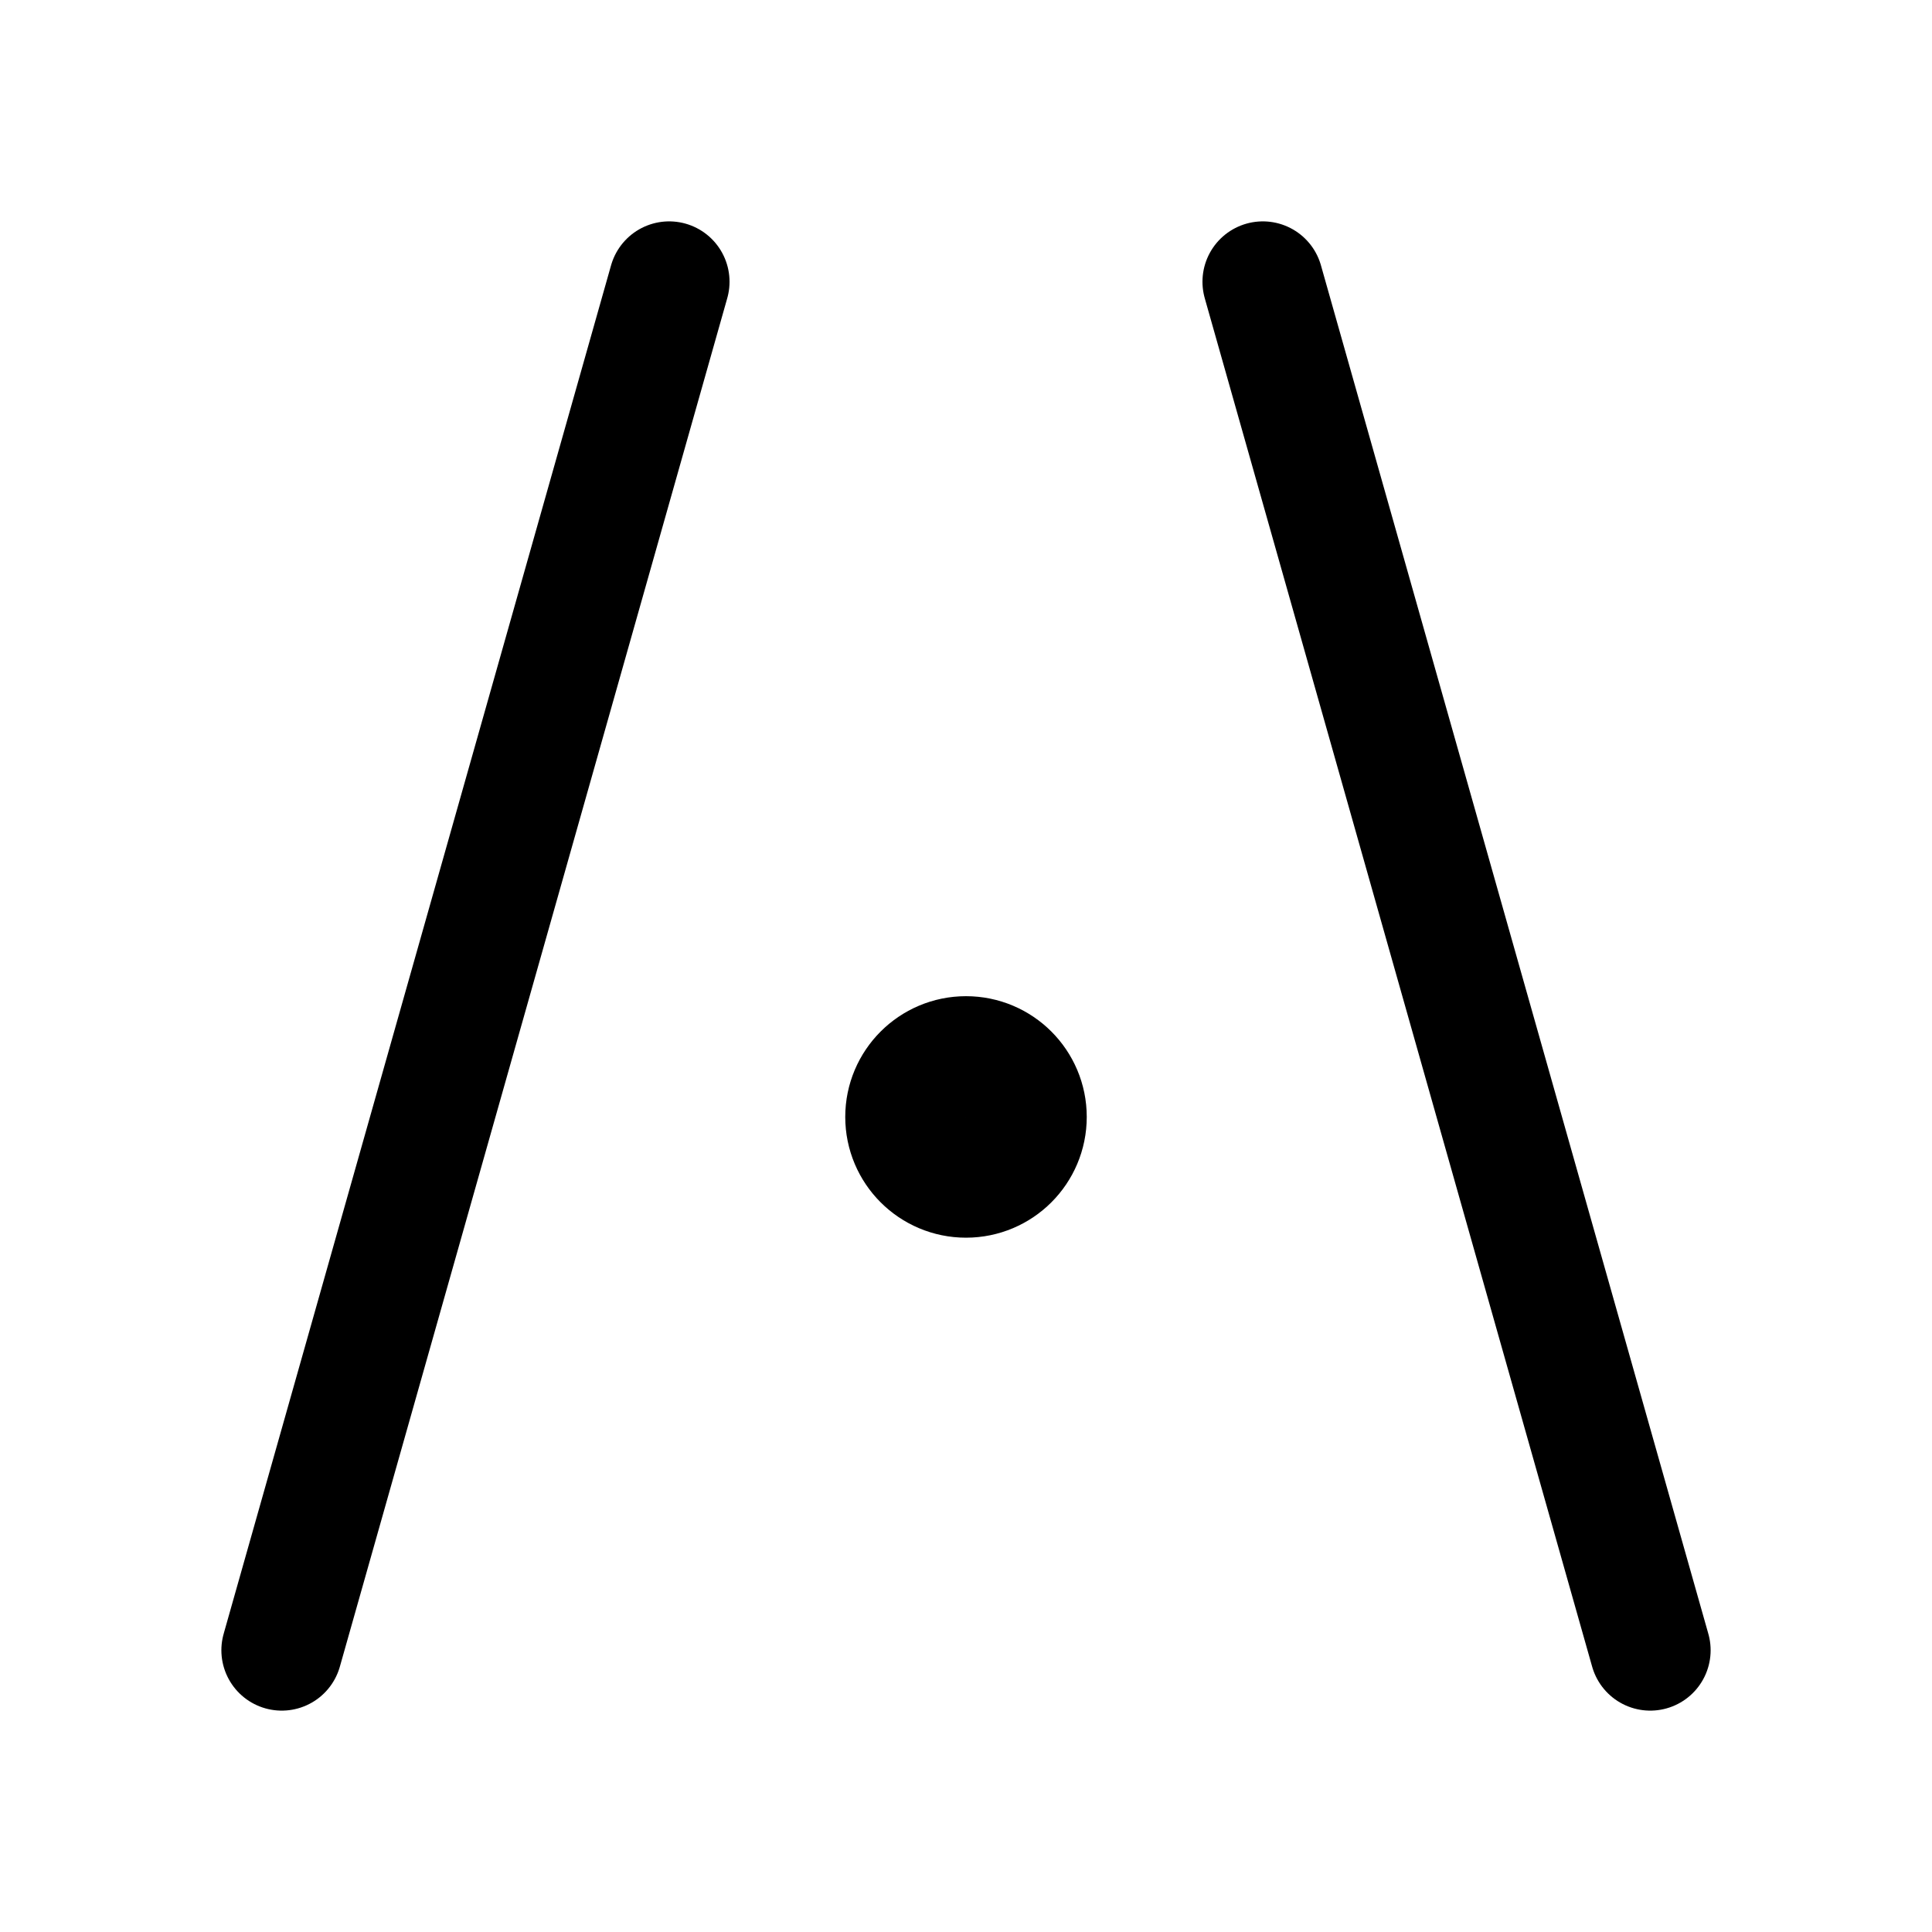
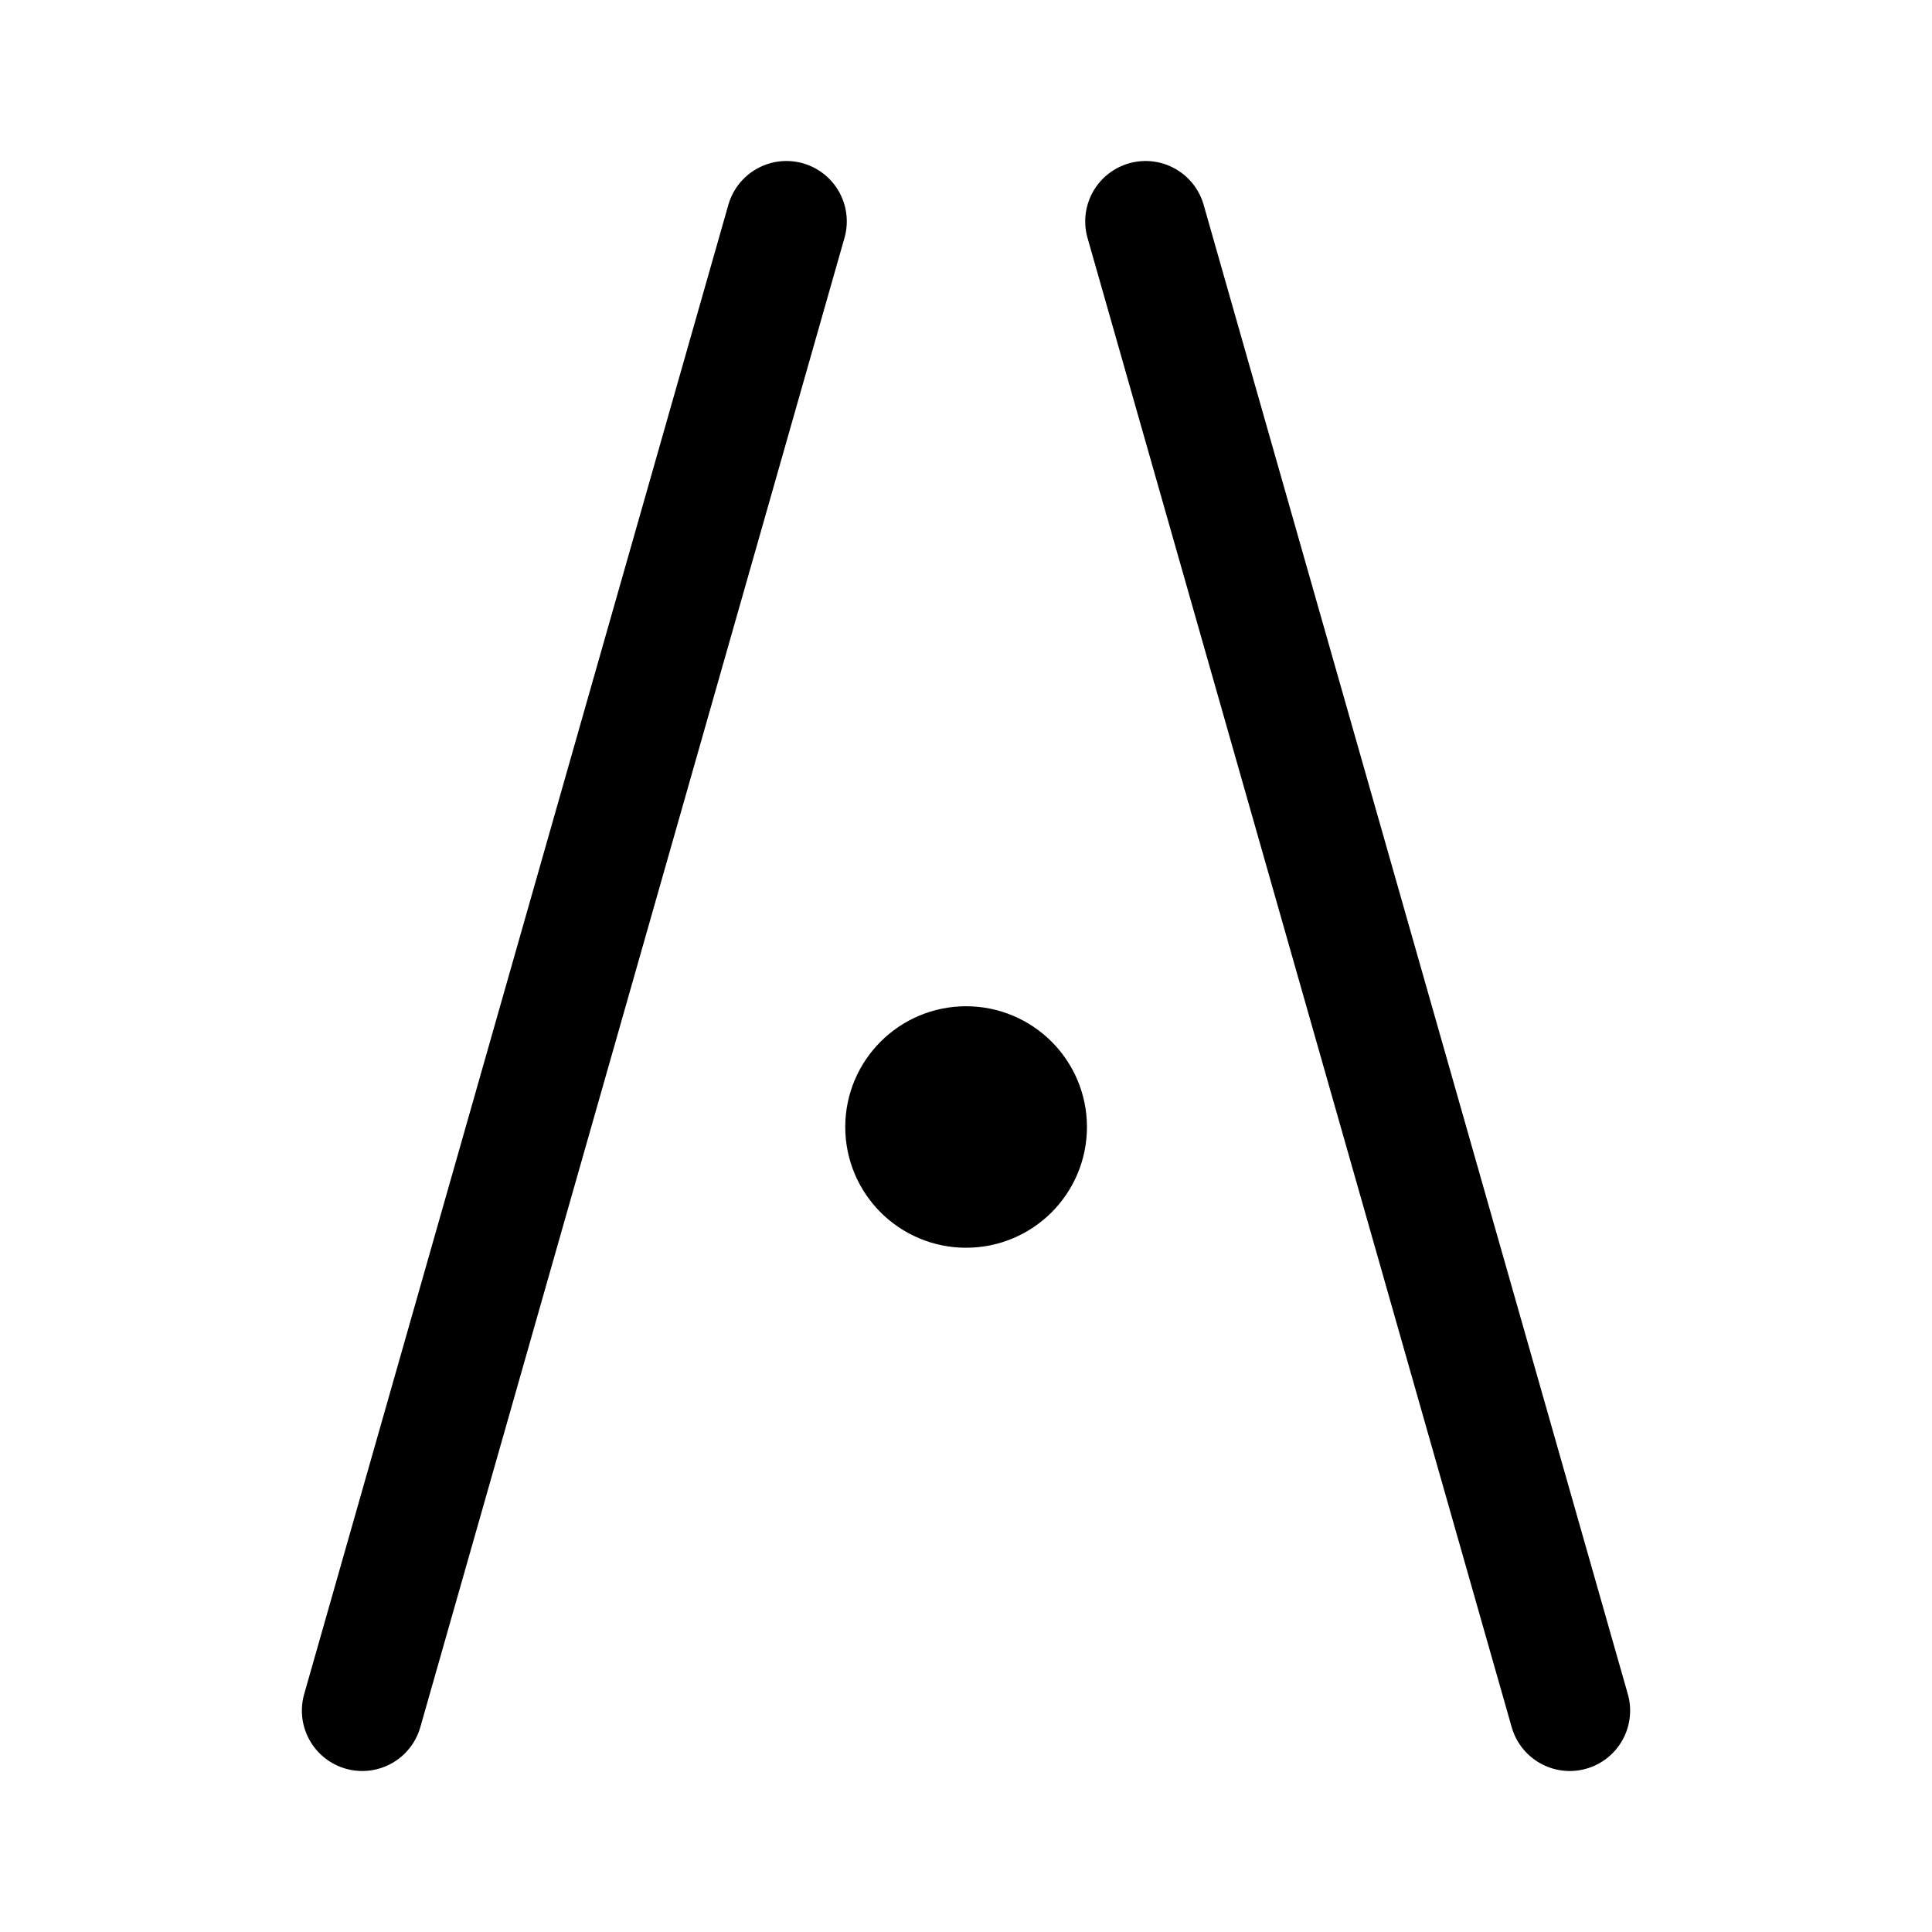
- <svg xmlns="http://www.w3.org/2000/svg" width="192" height="192" fill="none">
-   <path stroke="#000" stroke-linecap="round" stroke-linejoin="round" stroke-width="12" d="M28 164 66.5 28M164 164 125.5 28" />
-   <circle cx="96" cy="111" r="6" stroke="#000" stroke-linecap="round" stroke-linejoin="round" stroke-width="12" />
+ <svg xmlns="http://www.w3.org/2000/svg" width="192" height="192" fill="none" version="1.1" xml:space="preserve">
+   <path d="m36 170 42.153-148m77.847 148-42.153-148" stroke="#000" stroke-linecap="round" stroke-linejoin="round" stroke-width="12" />
+   <ellipse cx="96.01" cy="112" rx="6.01" ry="6" stroke="#000" stroke-linecap="round" stroke-linejoin="round" stroke-width="12" />
</svg>
